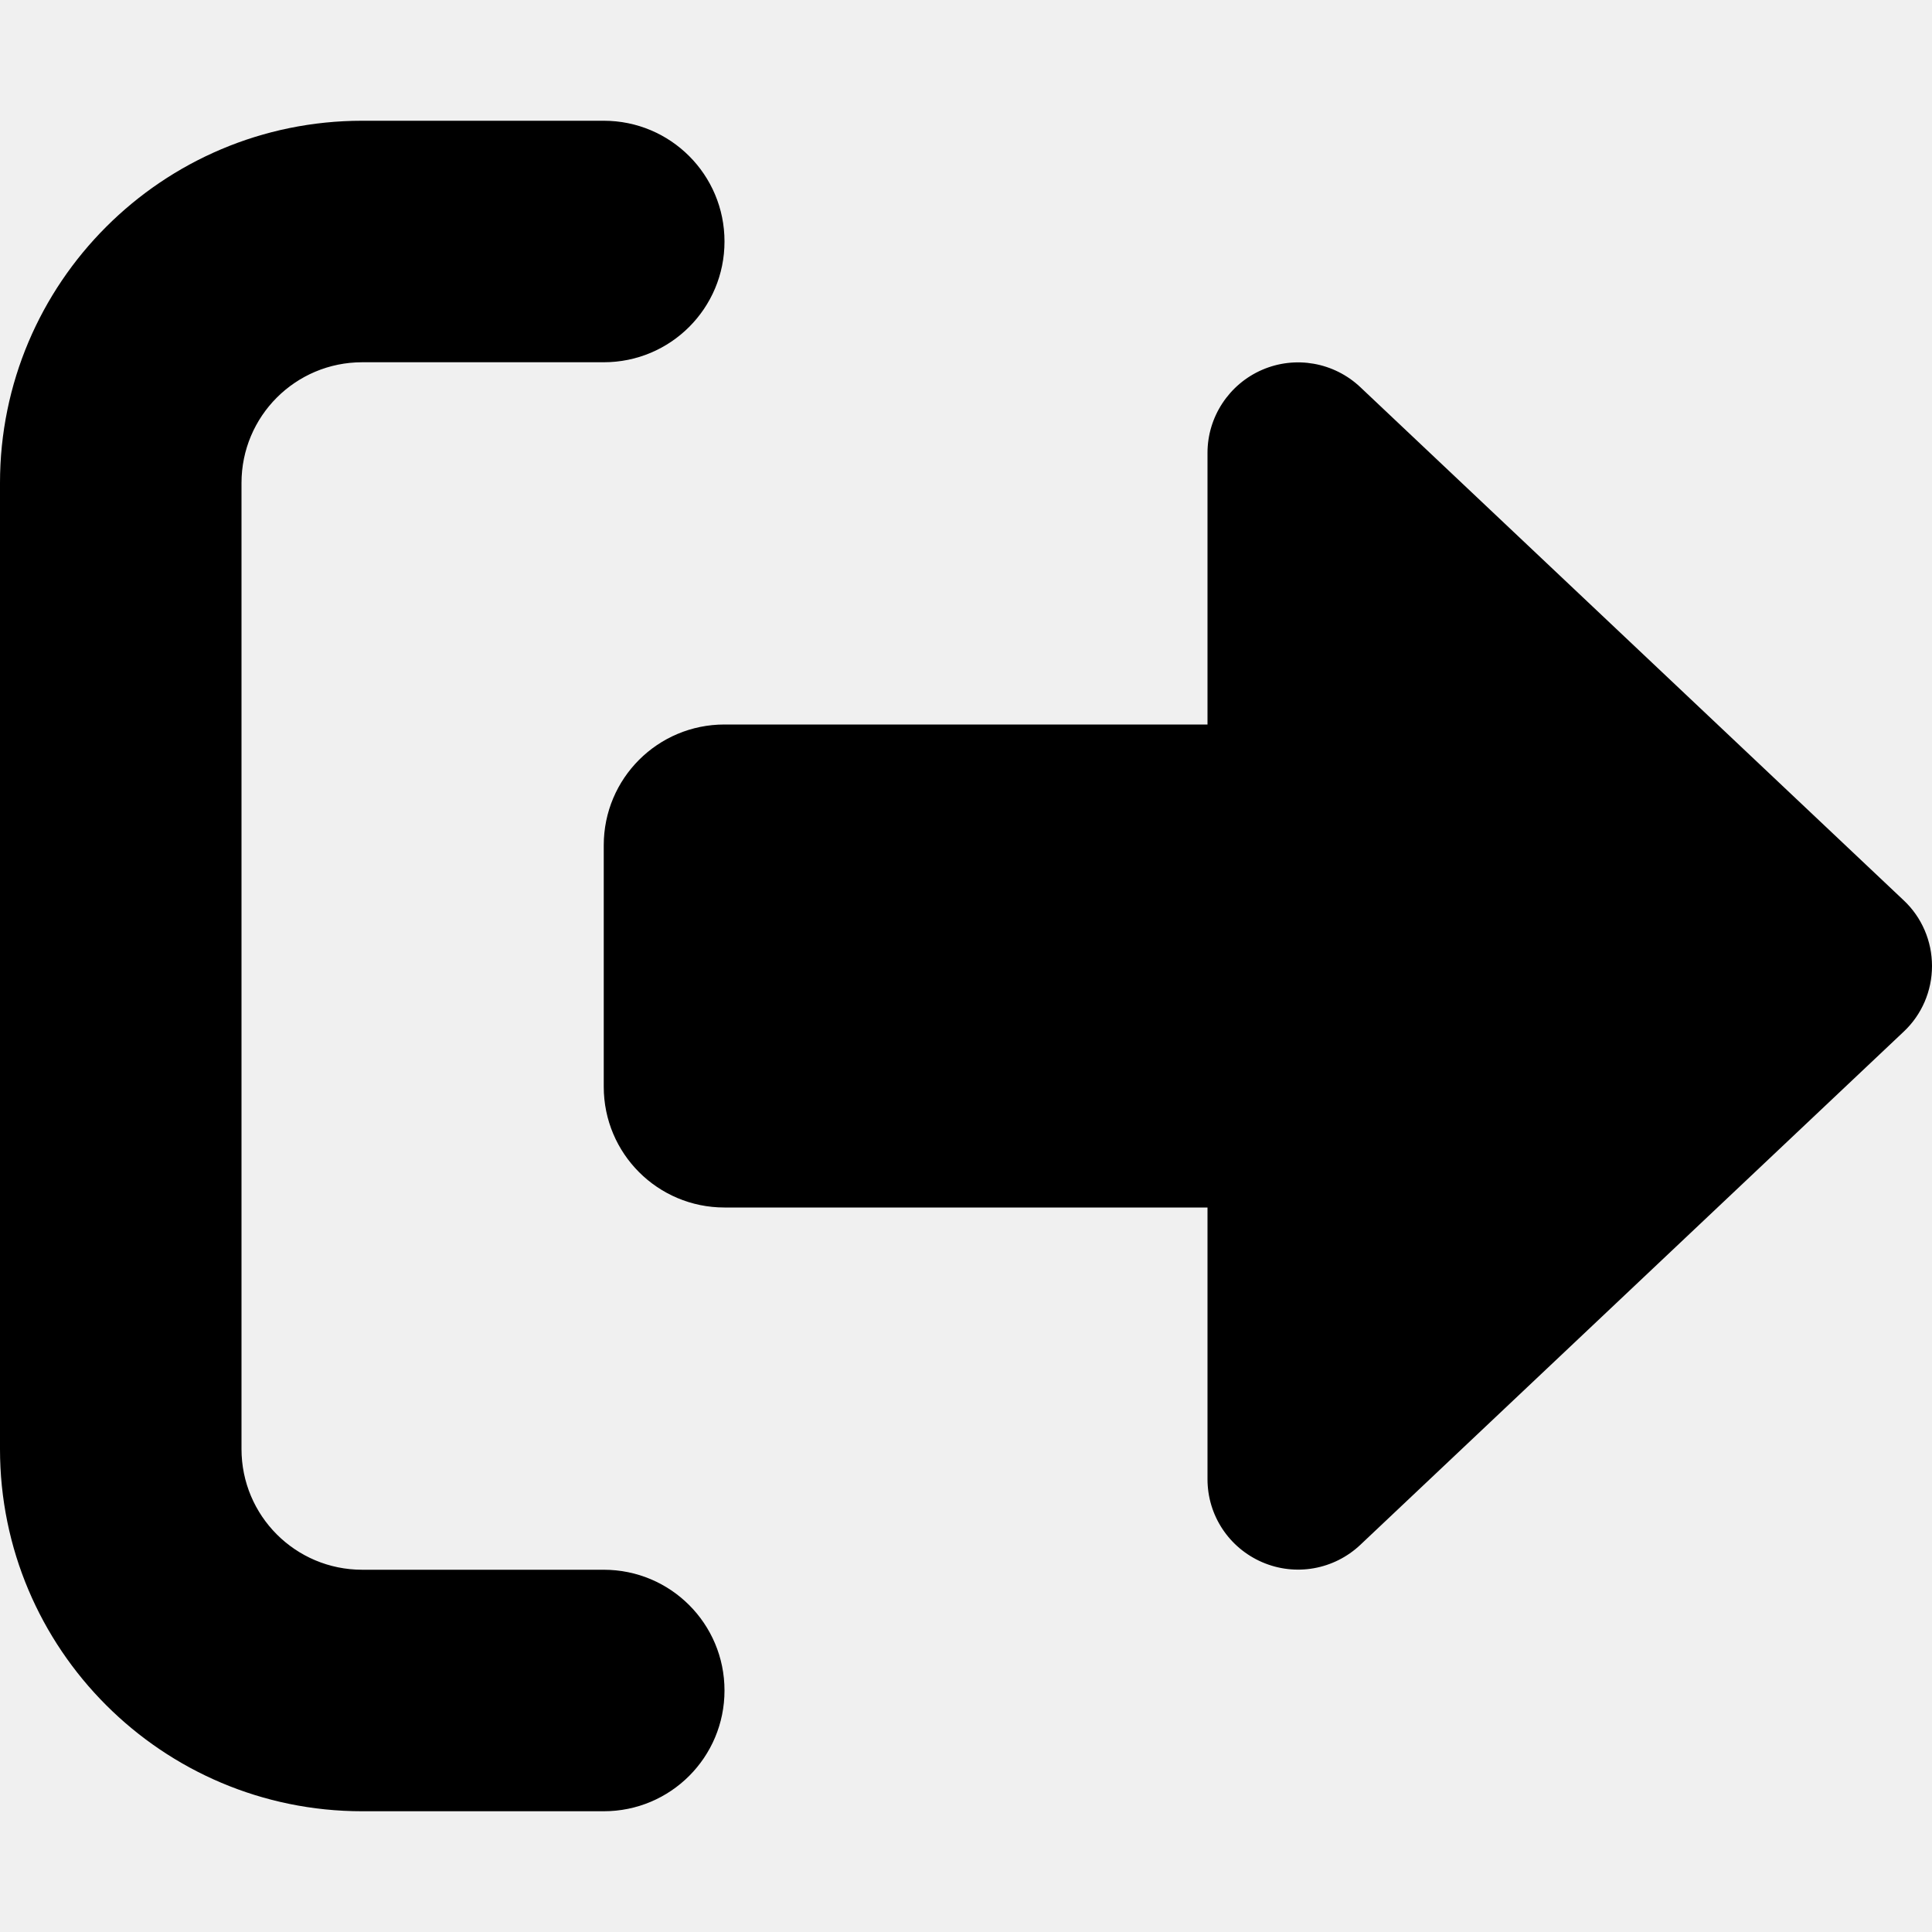
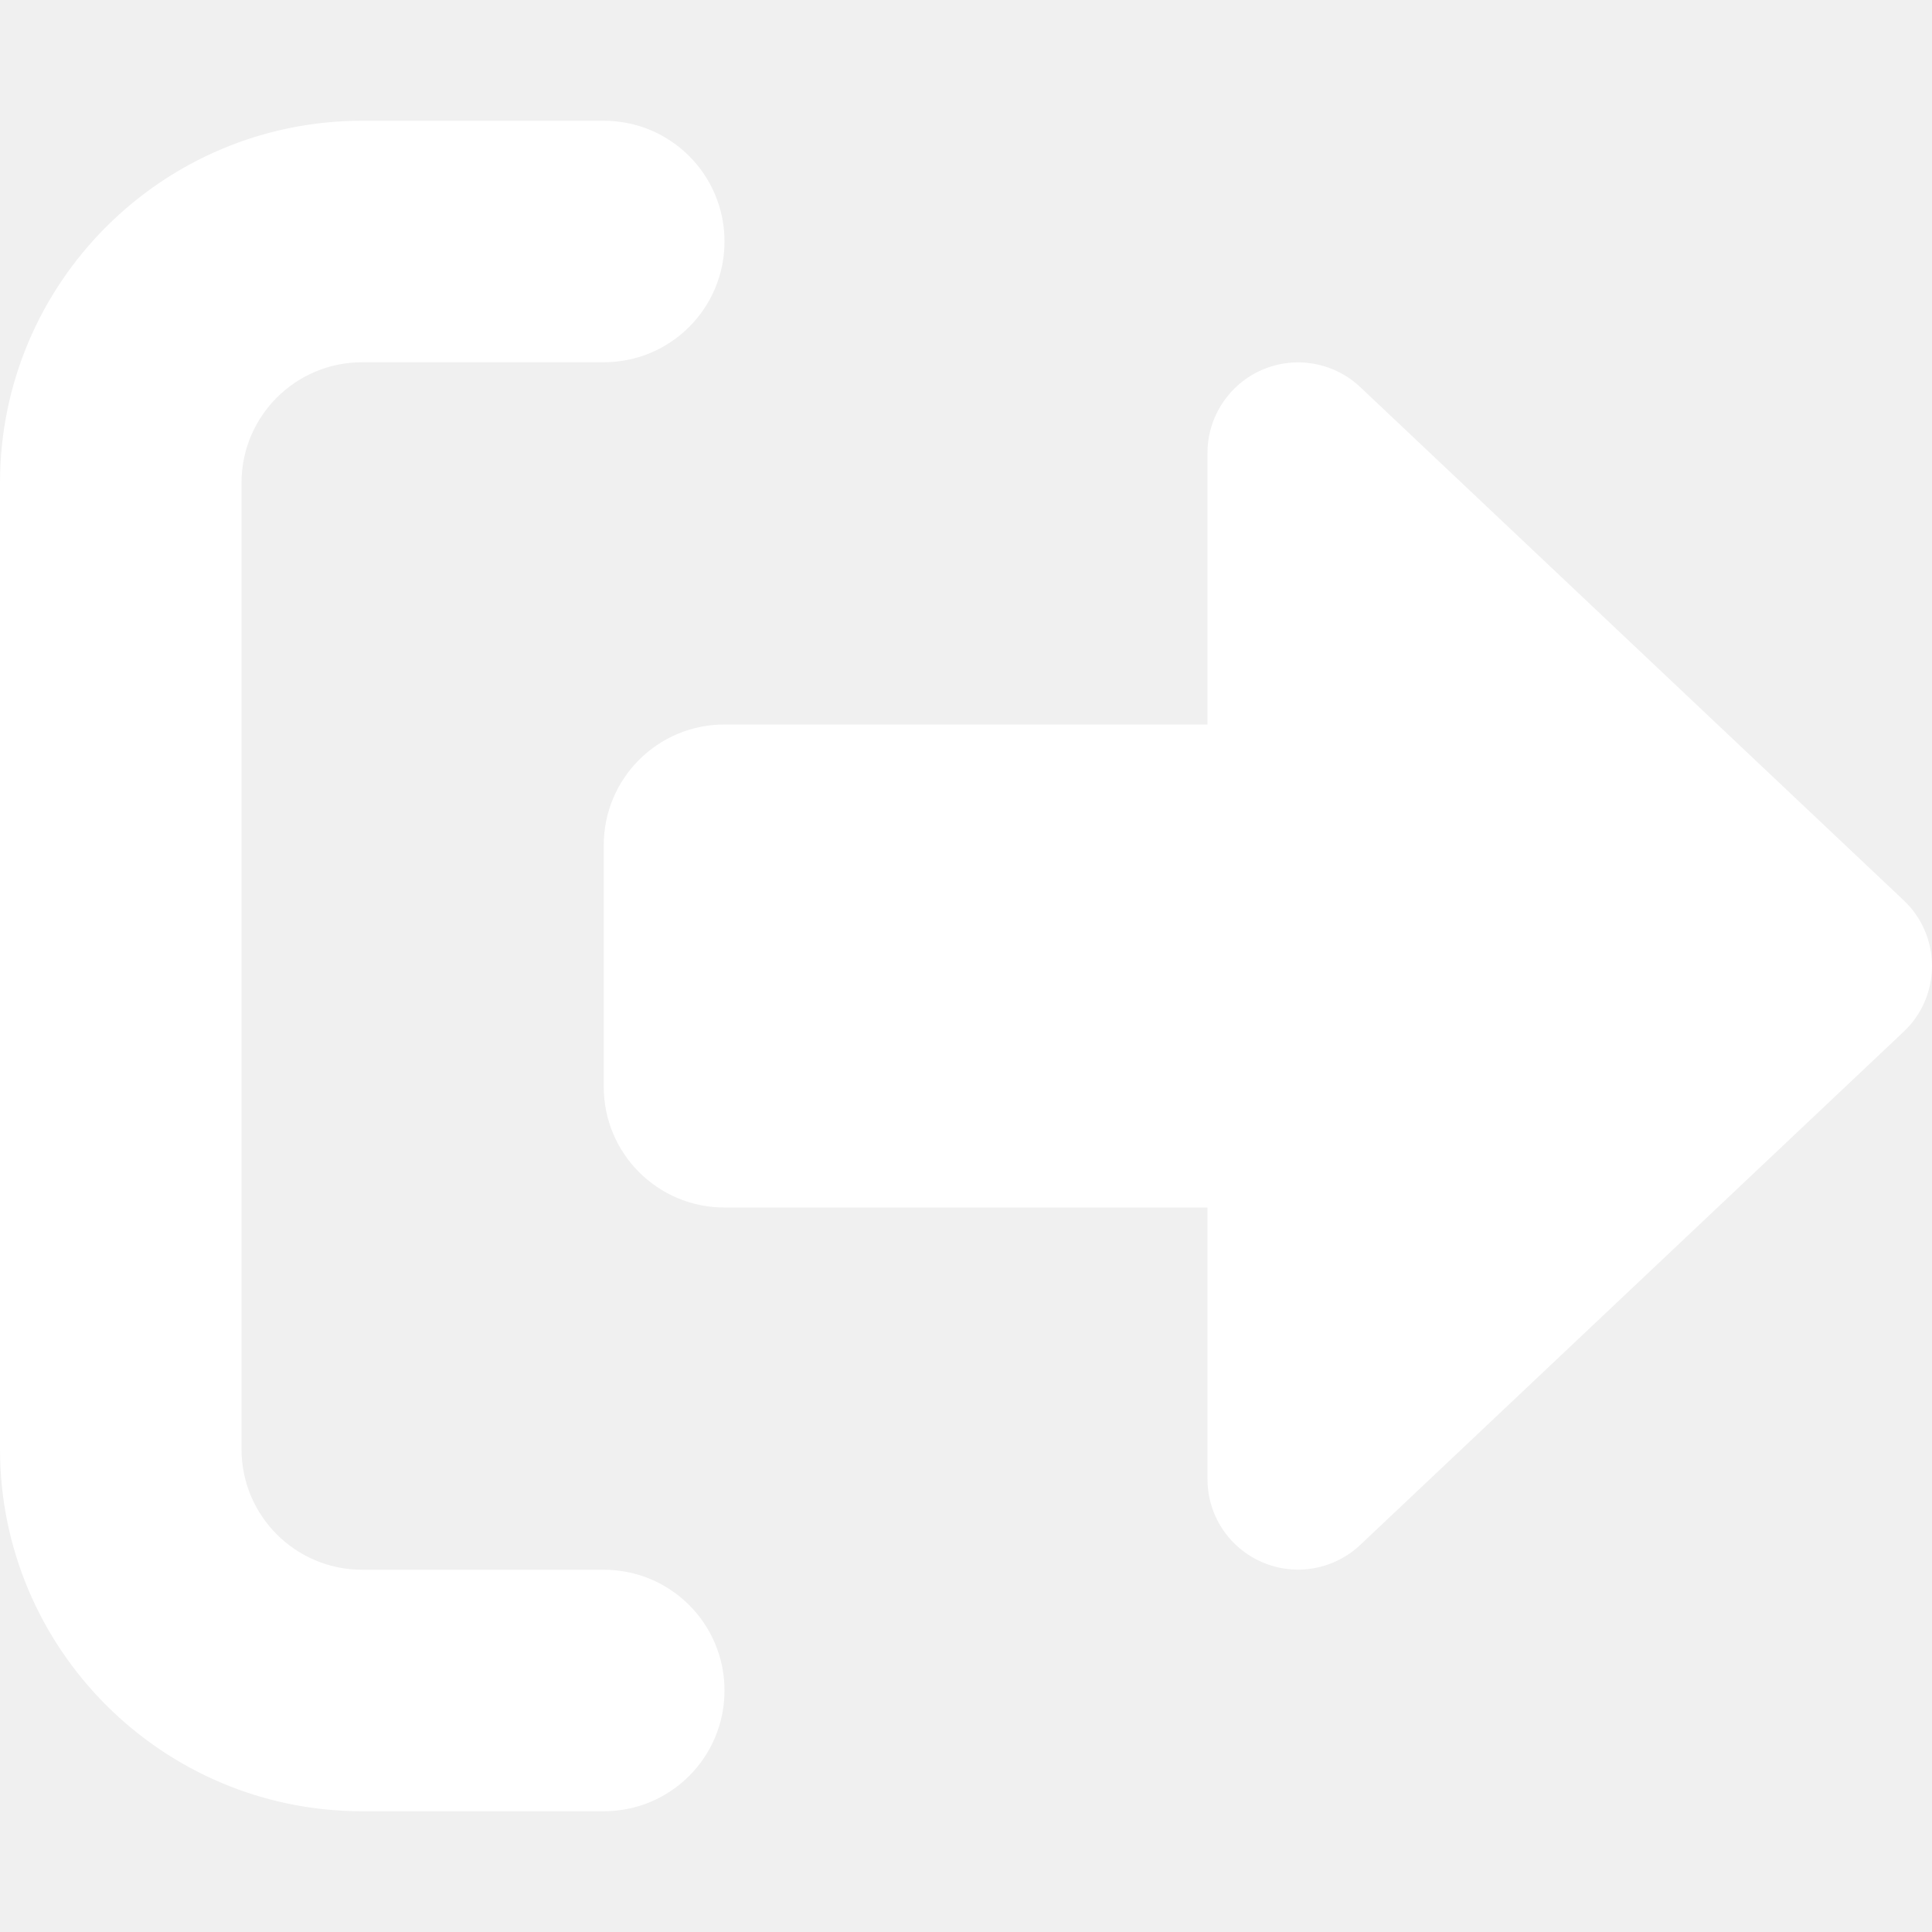
- <svg xmlns="http://www.w3.org/2000/svg" viewBox="0 0 512 512">
+ <svg xmlns="http://www.w3.org/2000/svg" fill="#FFFFFF" viewBox="0 0 512 512">
  <path d="M160 96c17.7 0 32-14.3 32-32s-14.3-32-32-32H96C43 32 0 75 0 128V384c0 53 43 96 96 96h64c17.7 0 32-14.3 32-32s-14.3-32-32-32H96c-17.7 0-32-14.3-32-32l0-256c0-17.7 14.3-32 32-32h64zM504.5 273.4c4.8-4.5 7.5-10.8 7.5-17.4s-2.7-12.9-7.5-17.4l-144-136c-7-6.6-17.2-8.4-26-4.6s-14.5 12.5-14.5 22v72H192c-17.7 0-32 14.3-32 32l0 64c0 17.7 14.3 32 32 32H320v72c0 9.6 5.7 18.2 14.5 22s19 2 26-4.6l144-136z" />
</svg>
